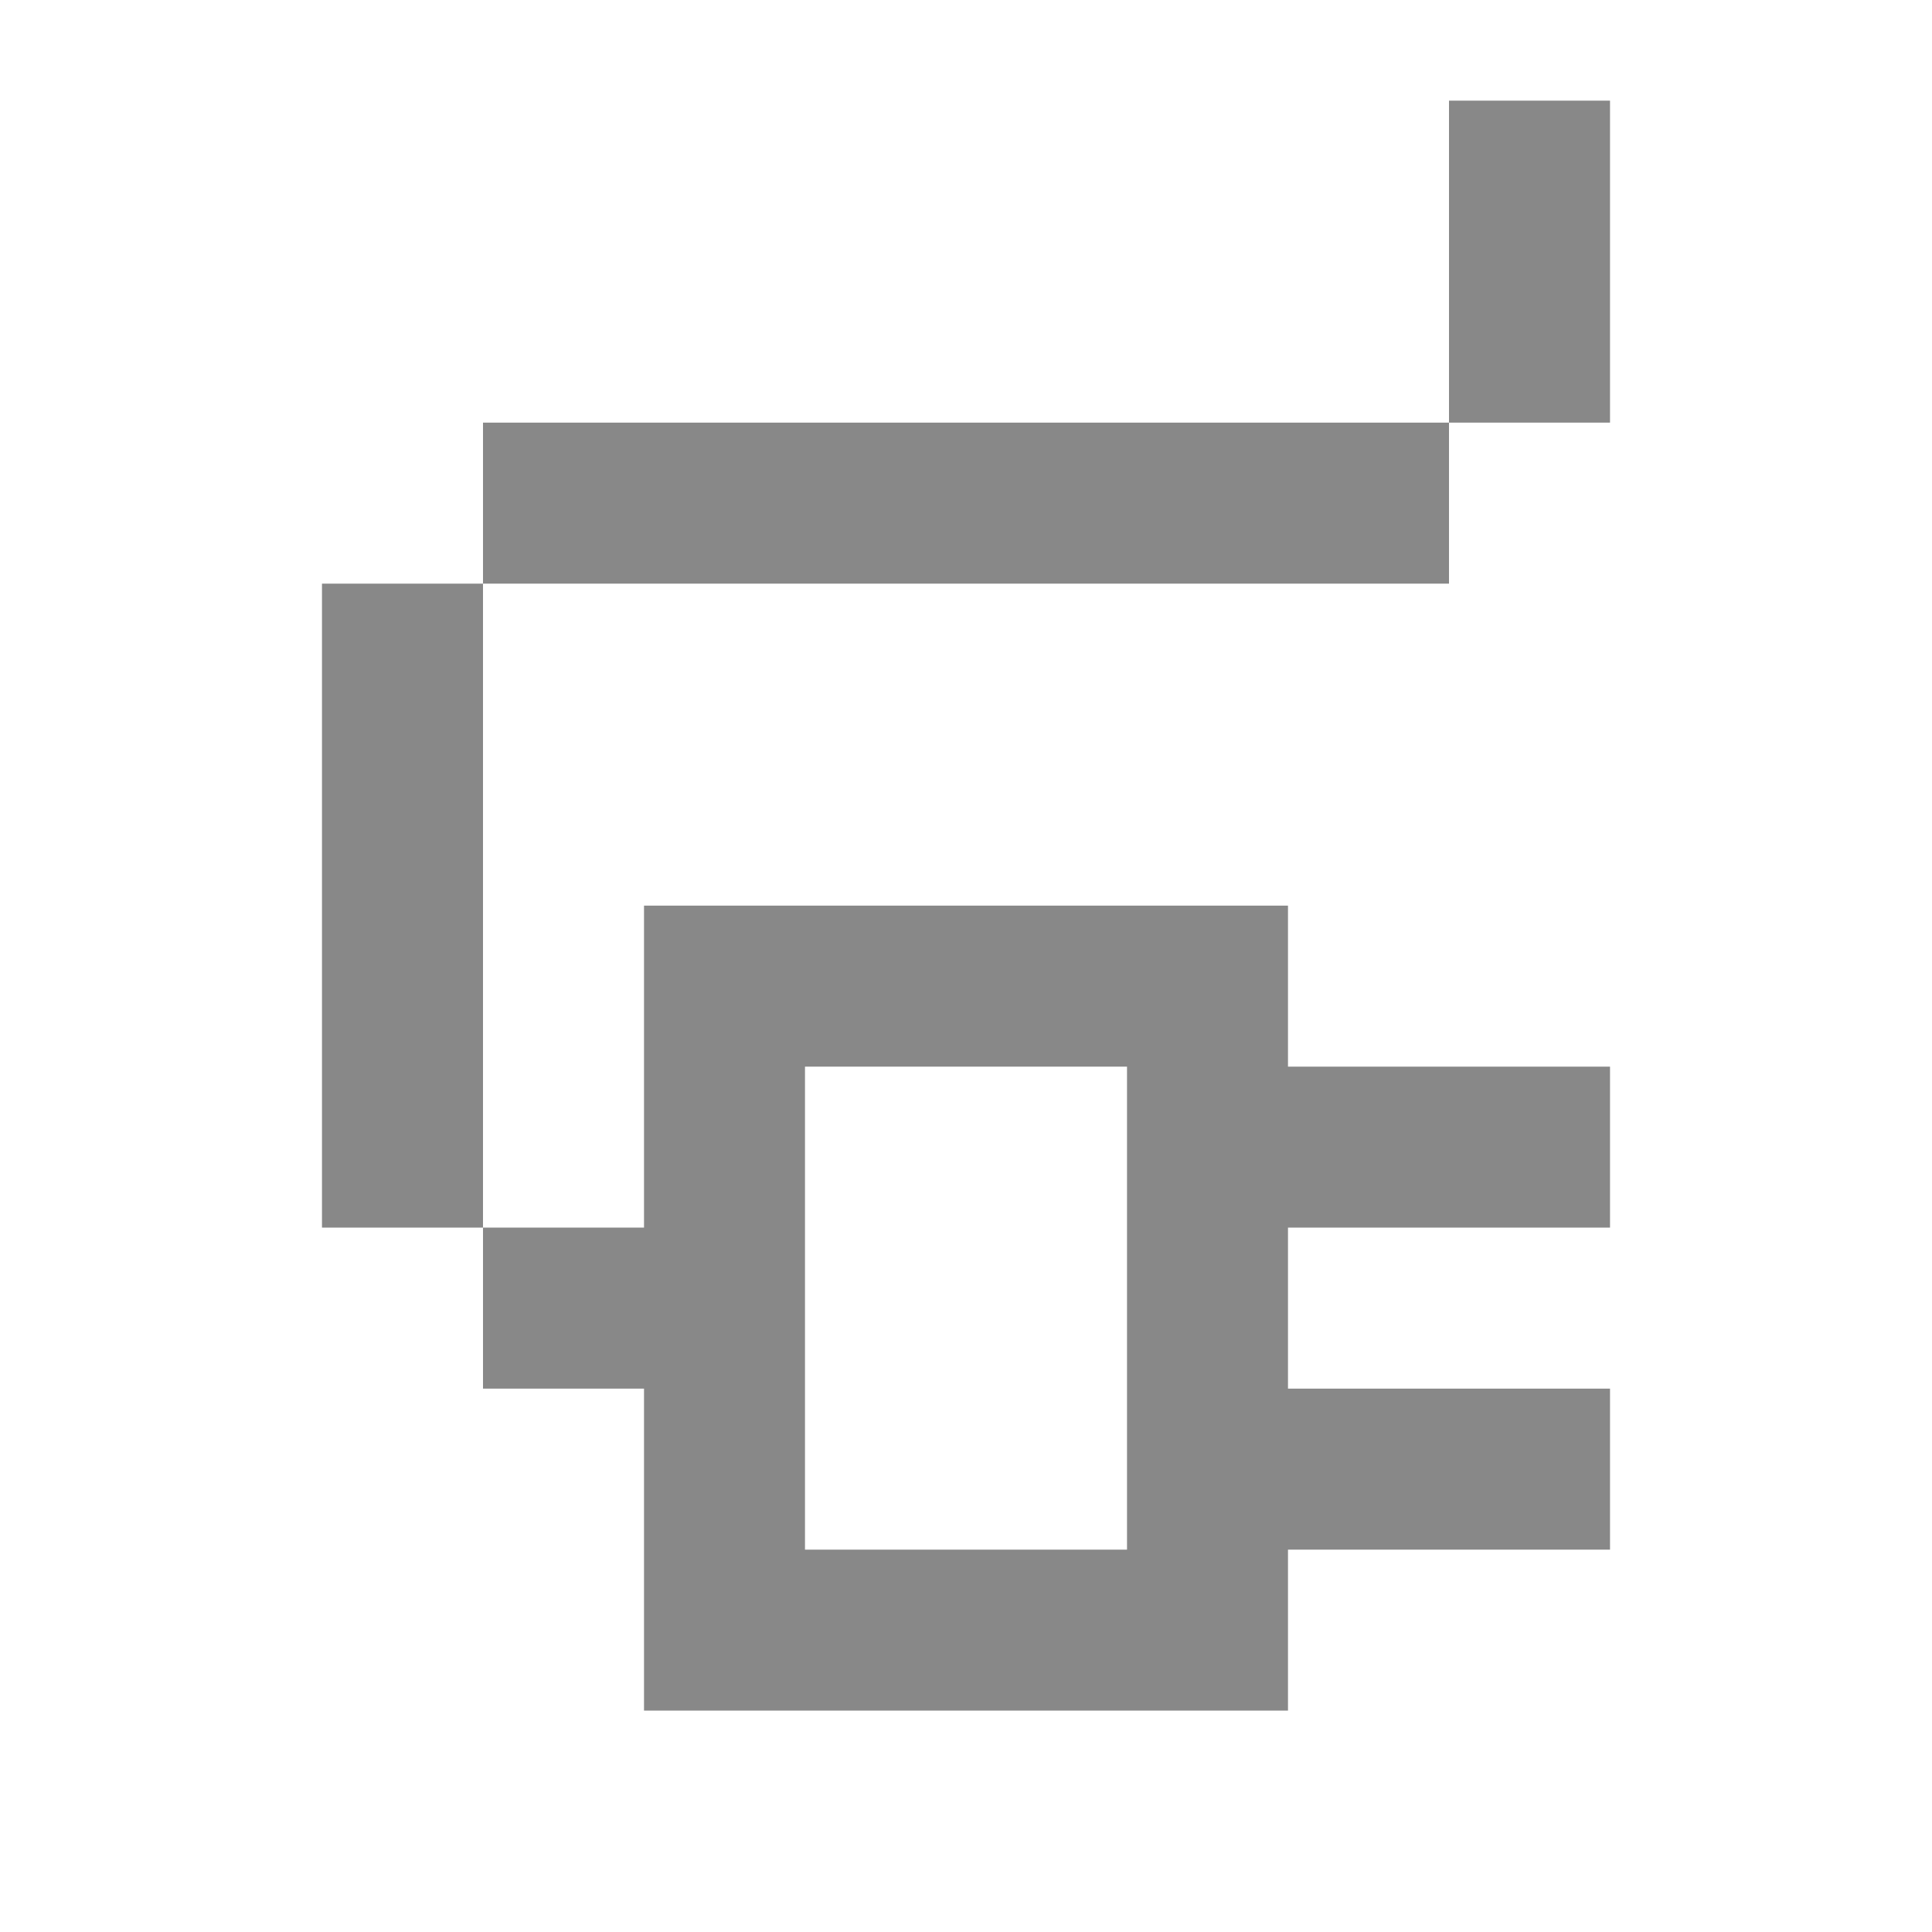
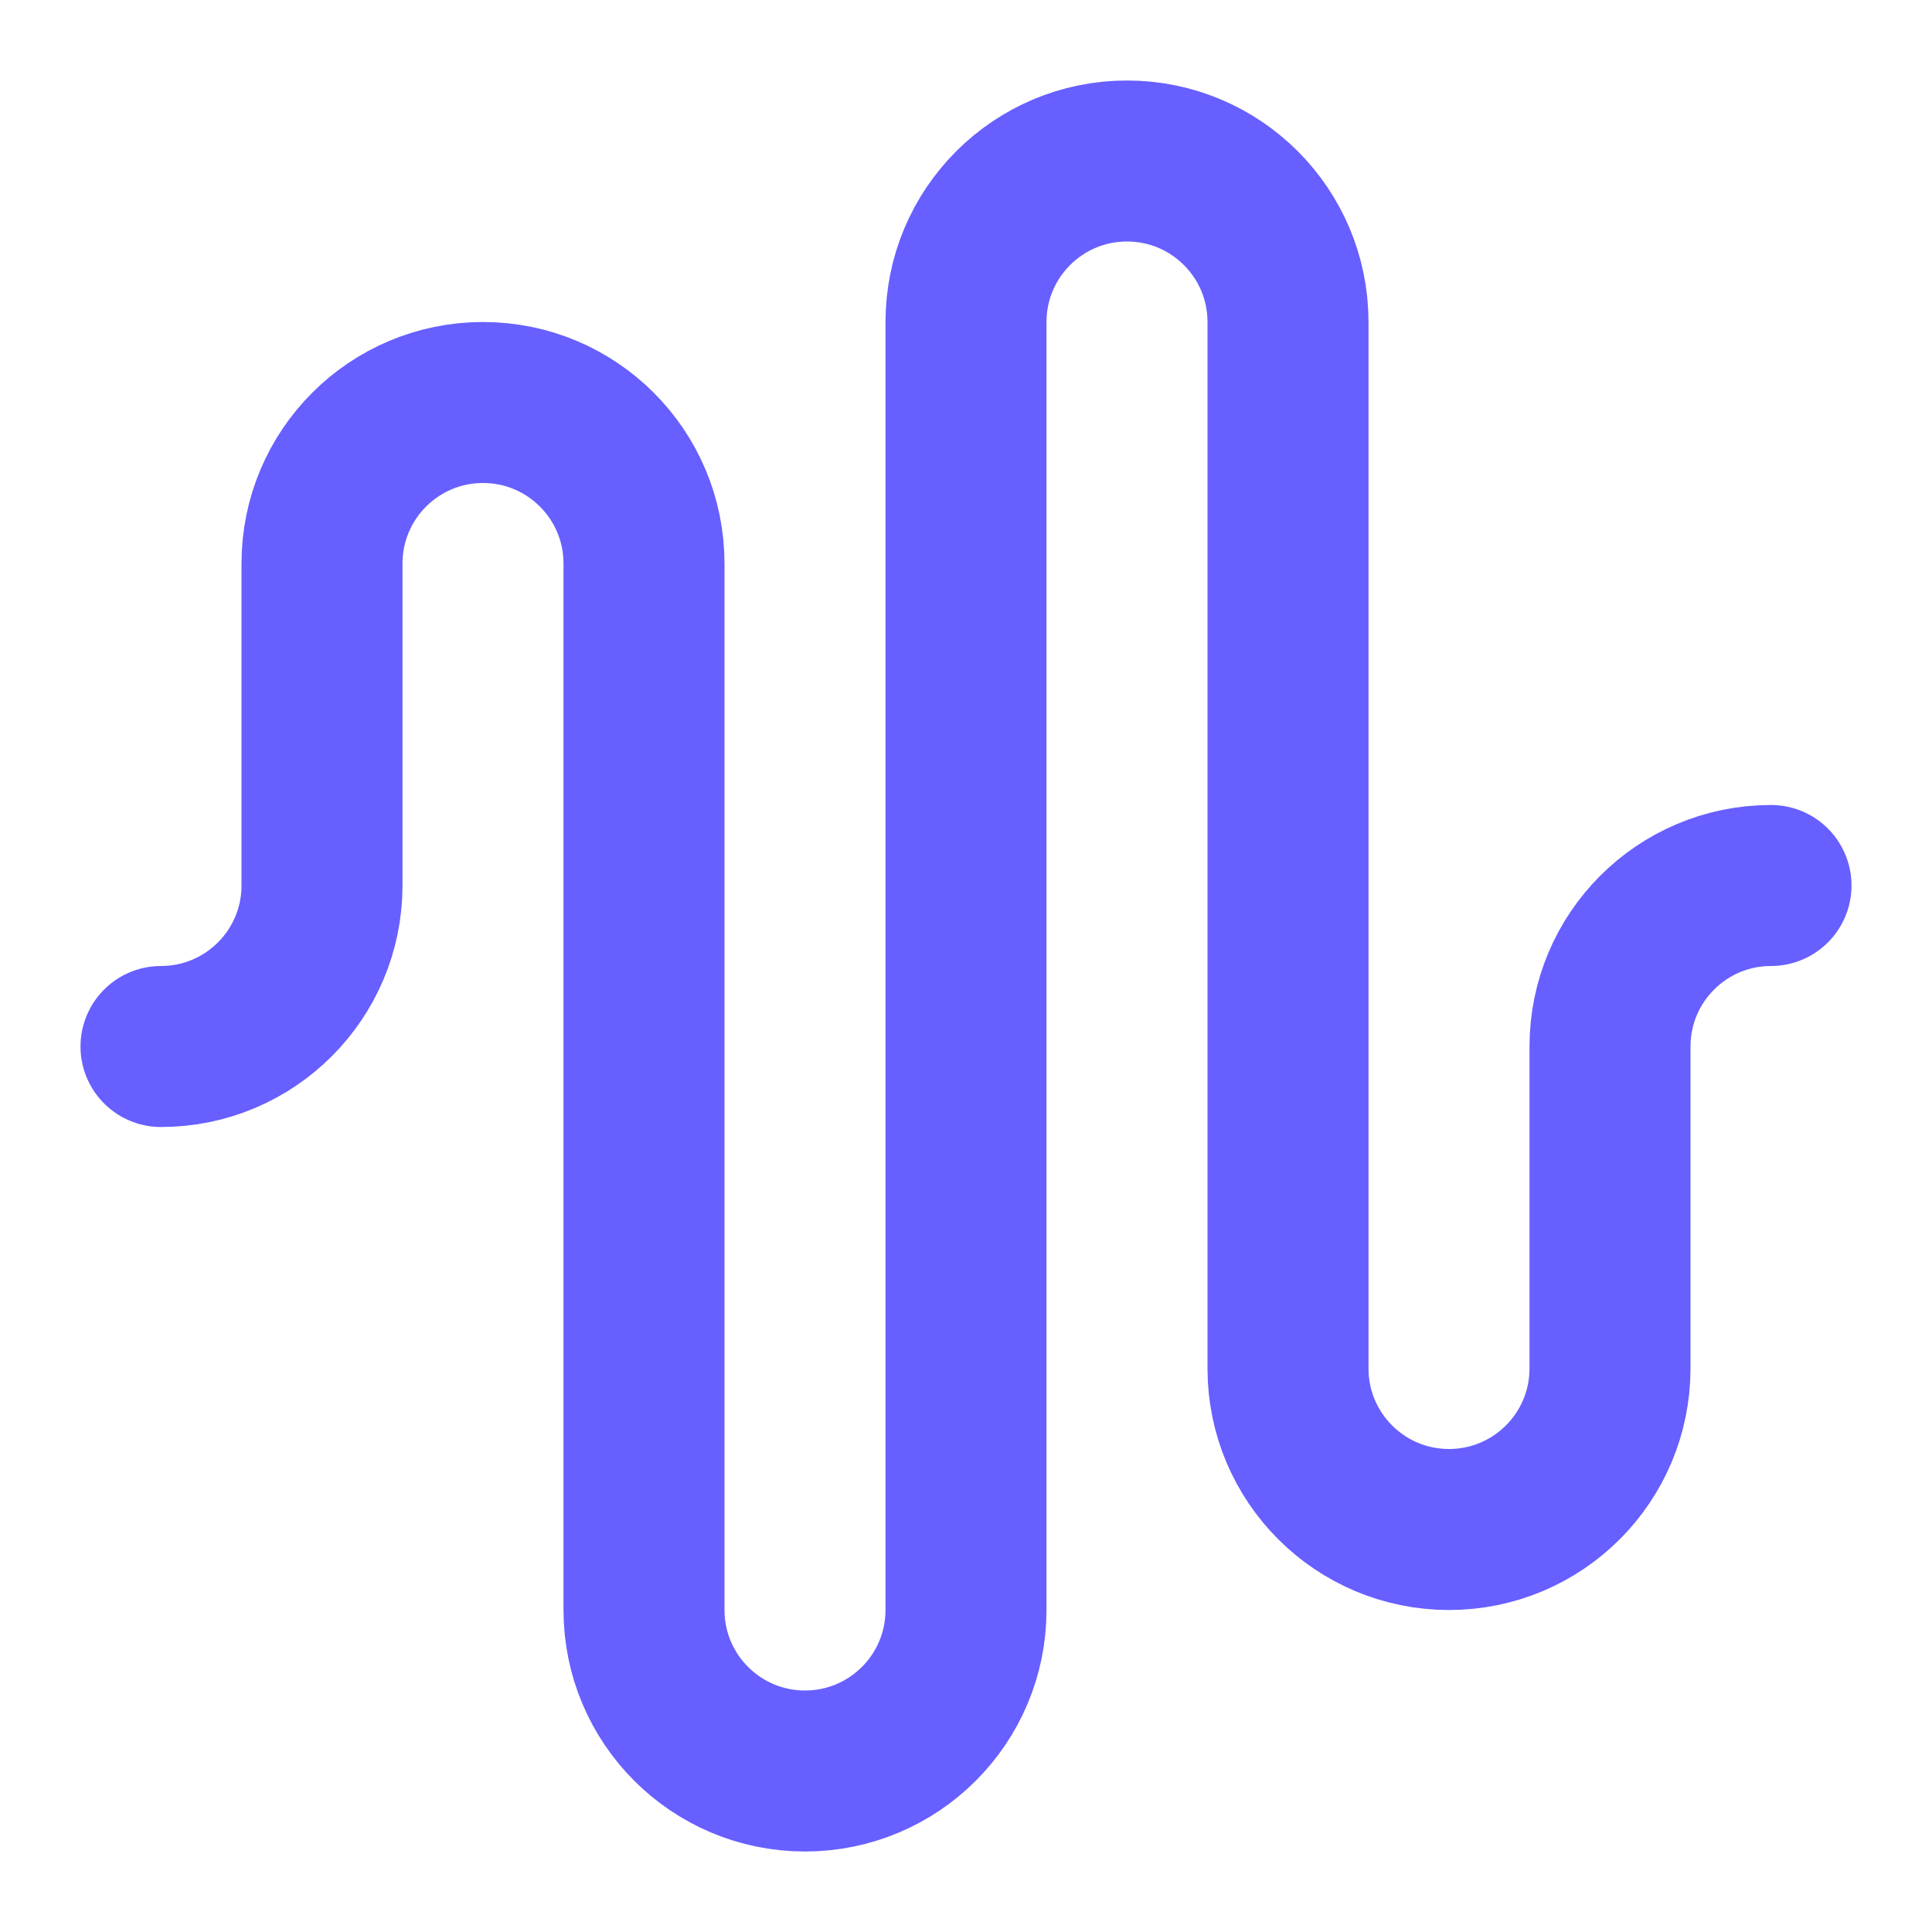
- <svg xmlns="http://www.w3.org/2000/svg" width="32" height="32" viewBox="0 0 32 32" fill="none">
-   <path d="M26.667 1.667H24V7H8V9.667H5.333V20.333H8V23H10.667V28.333H21.333V25.667H26.667V23H21.333V20.333H26.667V17.667H21.333V15H10.667V20.333H8V9.667H24V7H26.667V1.667ZM18.667 25.667H13.333V17.667H18.667V25.667Z" fill="#888888" />
+ <svg xmlns="http://www.w3.org/2000/svg" width="512" height="512" viewBox="0 0 24 24">
+   <path fill="none" stroke="#675FFF" stroke-linecap="round" stroke-linejoin="round" stroke-width="2" d="M2 13a2 2 0 0 0 2-2V7a2 2 0 0 1 4 0v13a2 2 0 0 0 4 0V4a2 2 0 0 1 4 0v13a2 2 0 0 0 4 0v-4a2 2 0 0 1 2-2" />
</svg>
